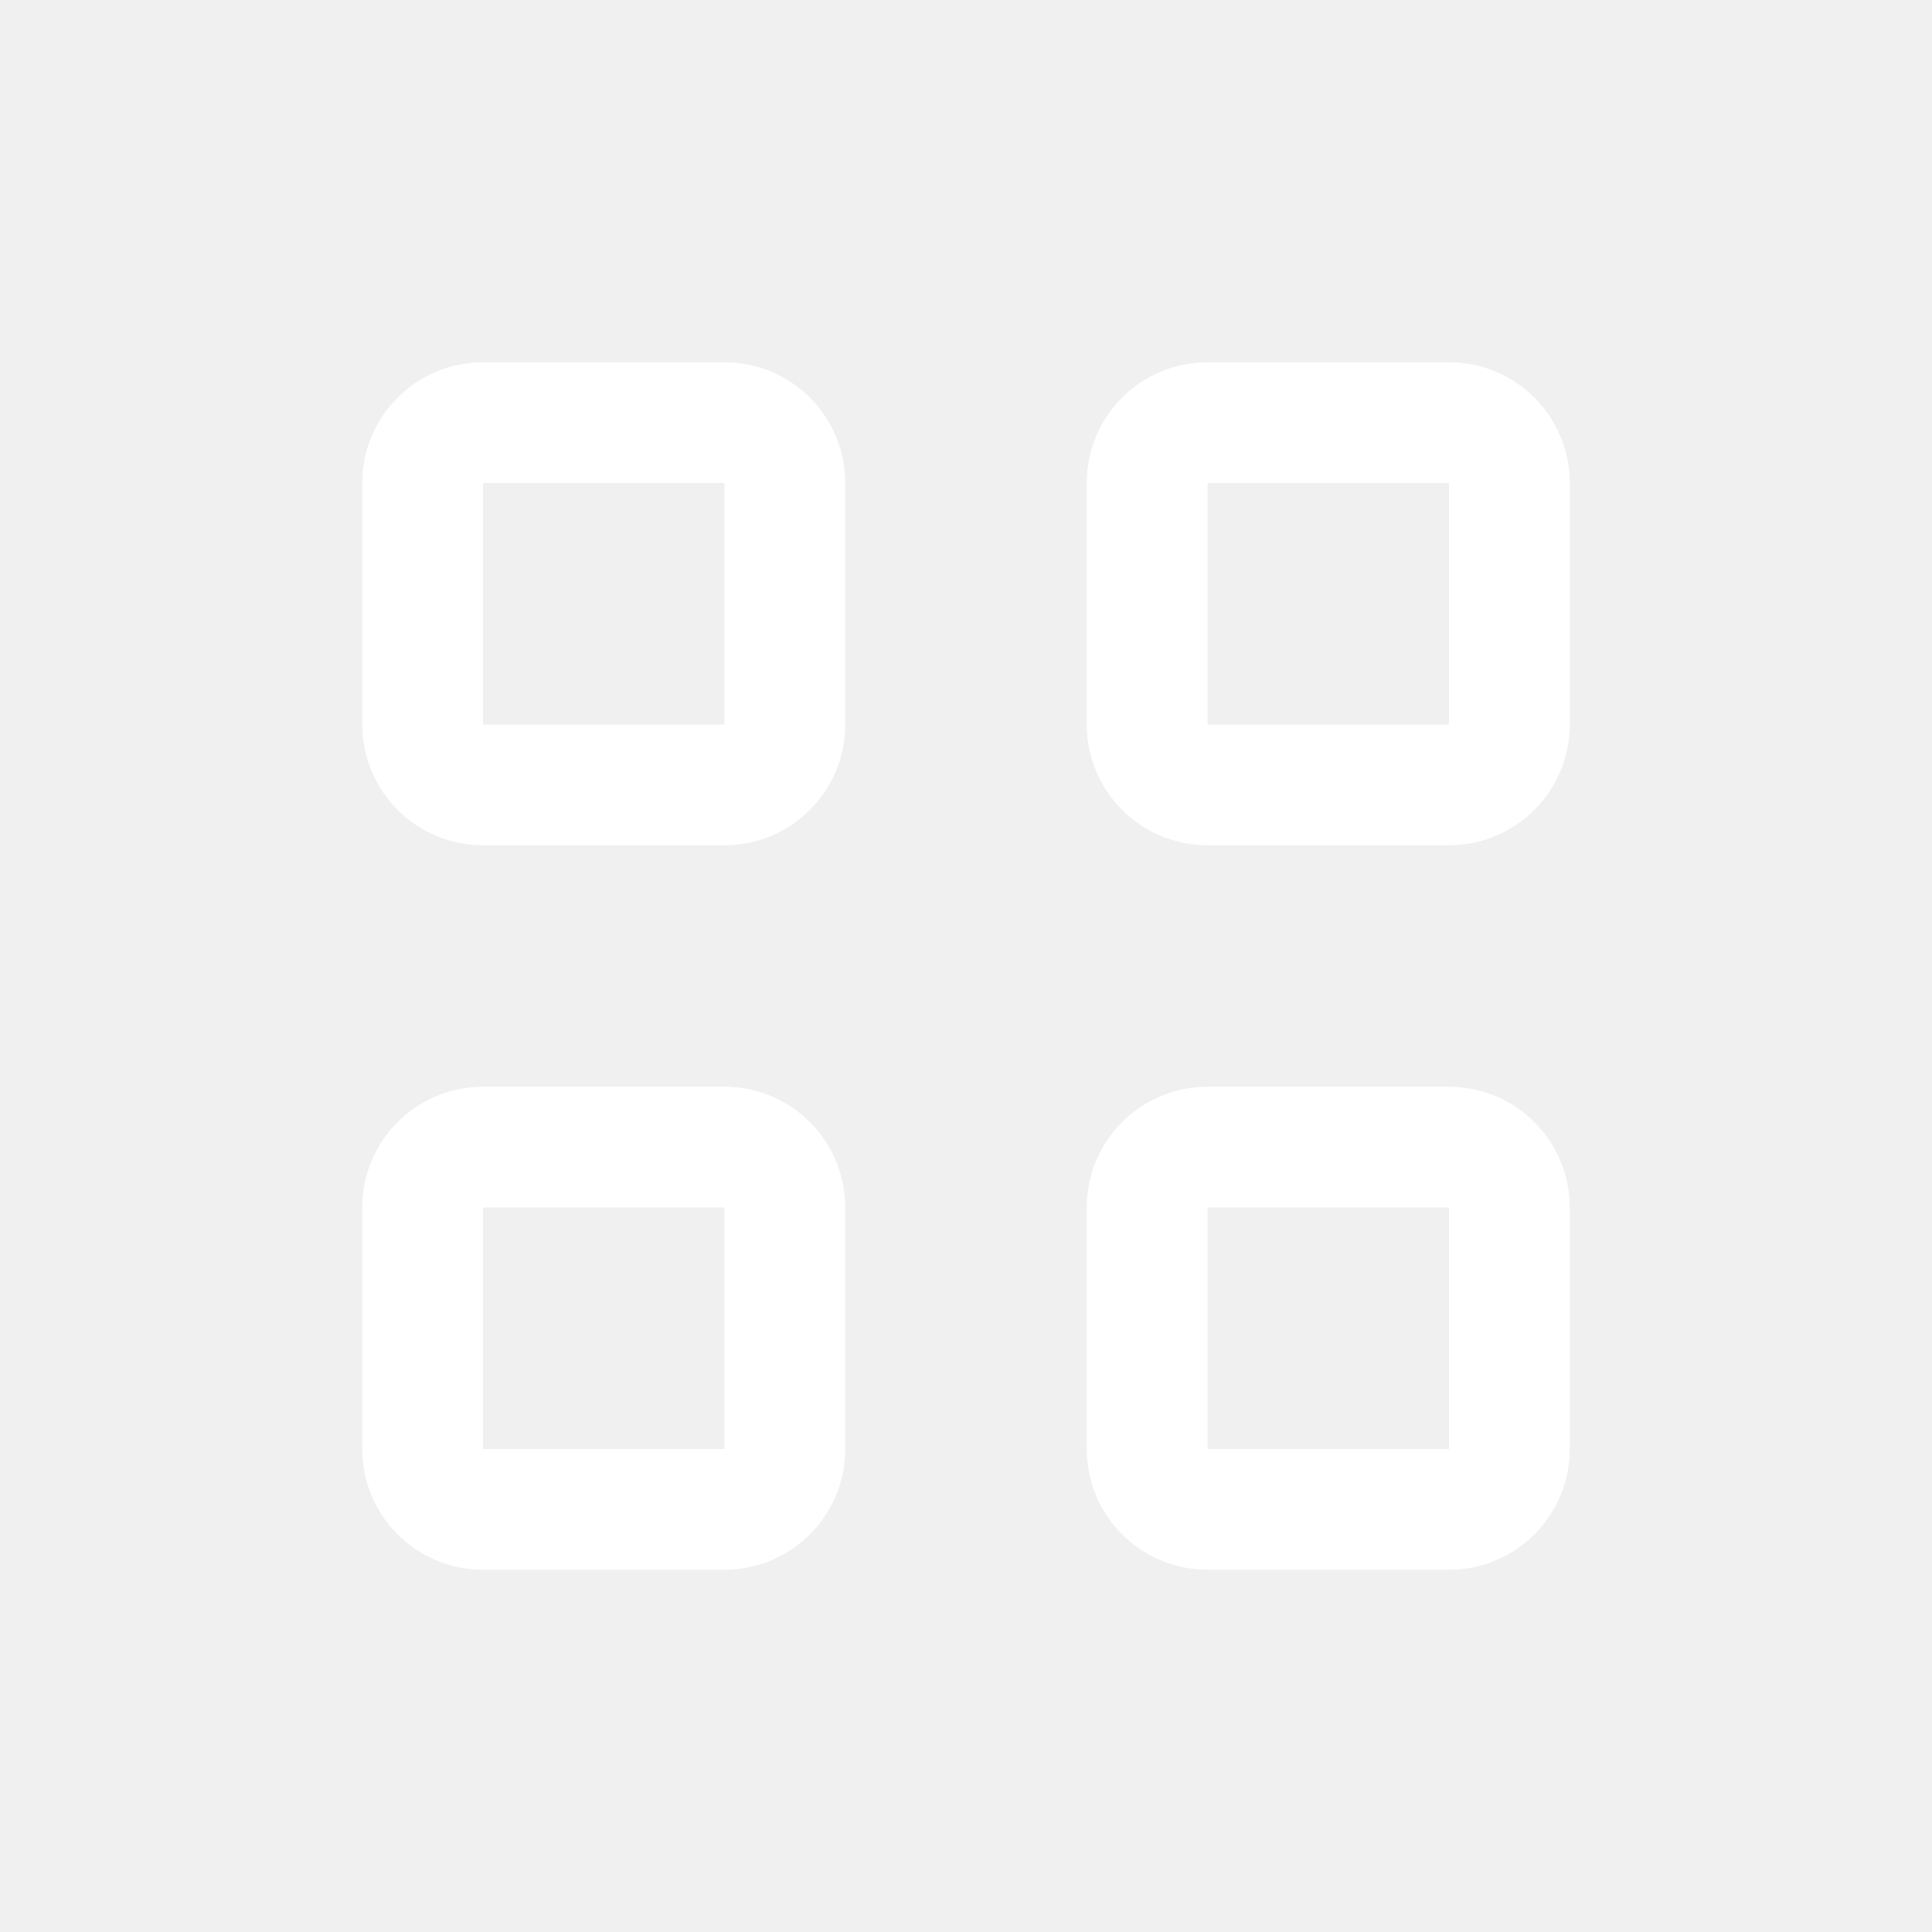
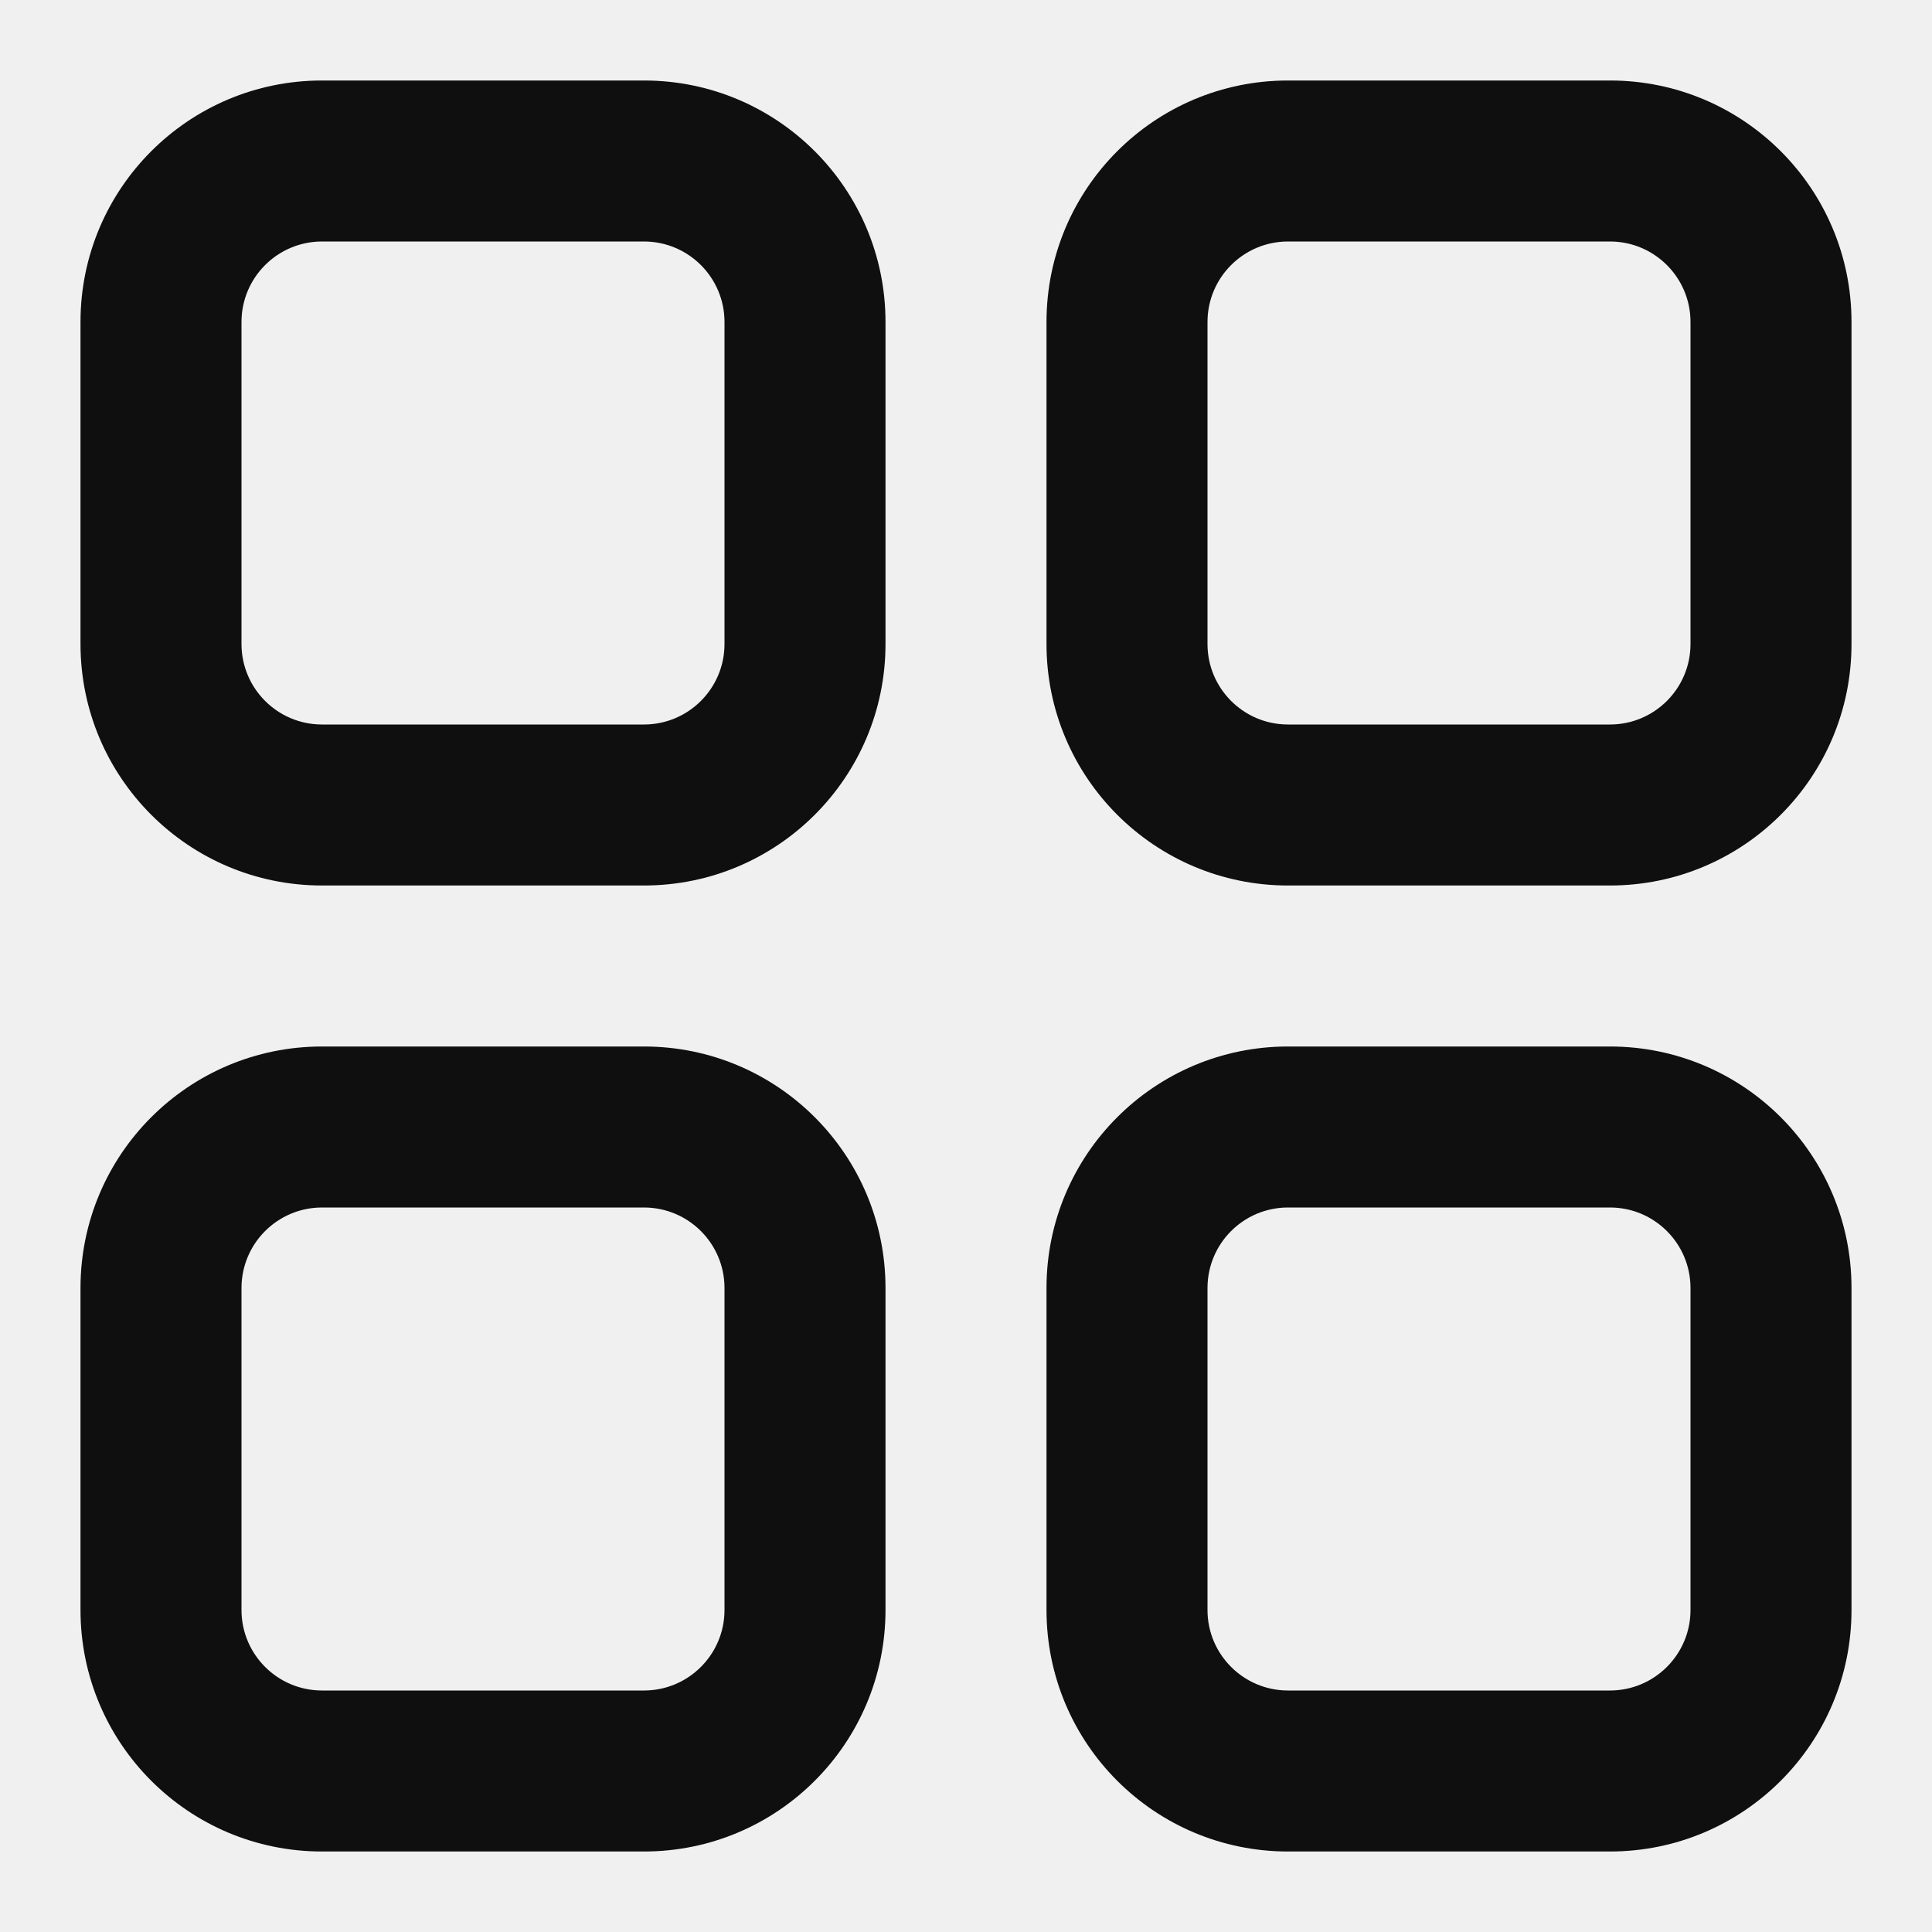
- <svg xmlns="http://www.w3.org/2000/svg" width="16" height="16" viewBox="0 0 16 16" fill="none">
-   <rect x="3.5" y="3.5" width="3" height="3" rx="0.5" stroke="white" />
-   <rect x="9.5" y="3.5" width="3" height="3" rx="0.5" stroke="white" />
-   <rect x="3.5" y="9.5" width="3" height="3" rx="0.5" stroke="white" />
-   <rect x="9.5" y="9.5" width="3" height="3" rx="0.5" stroke="white" />
+ <svg xmlns="http://www.w3.org/2000/svg" viewBox="0 0 24 24" fill="none">
+   <g id="SVGRepo_bgCarrier" stroke-width="0" />
+   <g id="SVGRepo_tracerCarrier" stroke-linecap="round" stroke-linejoin="round" />
+   <g id="SVGRepo_iconCarrier">
+     <path fill-rule="evenodd" clip-rule="evenodd" d="M8 1C9.657 1 11 2.343 11 4V8C11 9.657 9.657 11 8 11H4C2.343 11 1 9.657 1 8V4C1 2.343 2.343 1 4 1H8ZM8 3C8.552 3 9 3.448 9 4V8C9 8.552 8.552 9 8 9H4C3.448 9 3 8.552 3 8V4C3 3.448 3.448 3 4 3H8Z" fill="#0F0F0F" />
+     <path fill-rule="evenodd" clip-rule="evenodd" d="M8 13C9.657 13 11 14.343 11 16V20C11 21.657 9.657 23 8 23H4C2.343 23 1 21.657 1 20V16C1 14.343 2.343 13 4 13H8ZM8 15C8.552 15 9 15.448 9 16V20C9 20.552 8.552 21 8 21H4C3.448 21 3 20.552 3 20V16C3 15.448 3.448 15 4 15H8Z" fill="#0F0F0F" />
+     <path fill-rule="evenodd" clip-rule="evenodd" d="M23 4C23 2.343 21.657 1 20 1H16C14.343 1 13 2.343 13 4V8C13 9.657 14.343 11 16 11H20C21.657 11 23 9.657 23 8V4ZM21 4C21 3.448 20.552 3 20 3H16C15.448 3 15 3.448 15 4V8C15 8.552 15.448 9 16 9H20C20.552 9 21 8.552 21 8V4Z" fill="#0F0F0F" />
+     <path fill-rule="evenodd" clip-rule="evenodd" d="M20 13C21.657 13 23 14.343 23 16V20C23 21.657 21.657 23 20 23H16C14.343 23 13 21.657 13 20V16C13 14.343 14.343 13 16 13H20ZM20 15C20.552 15 21 15.448 21 16V20C21 20.552 20.552 21 20 21H16C15.448 21 15 20.552 15 20V16C15 15.448 15.448 15 16 15H20Z" fill="#0F0F0F" />
+   </g>
</svg>
